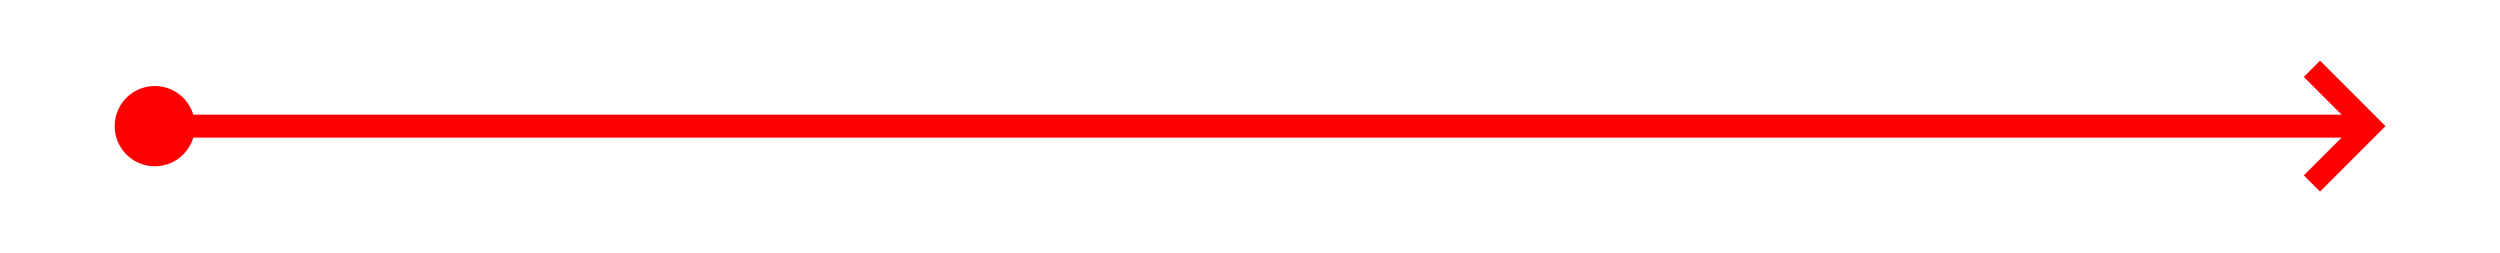
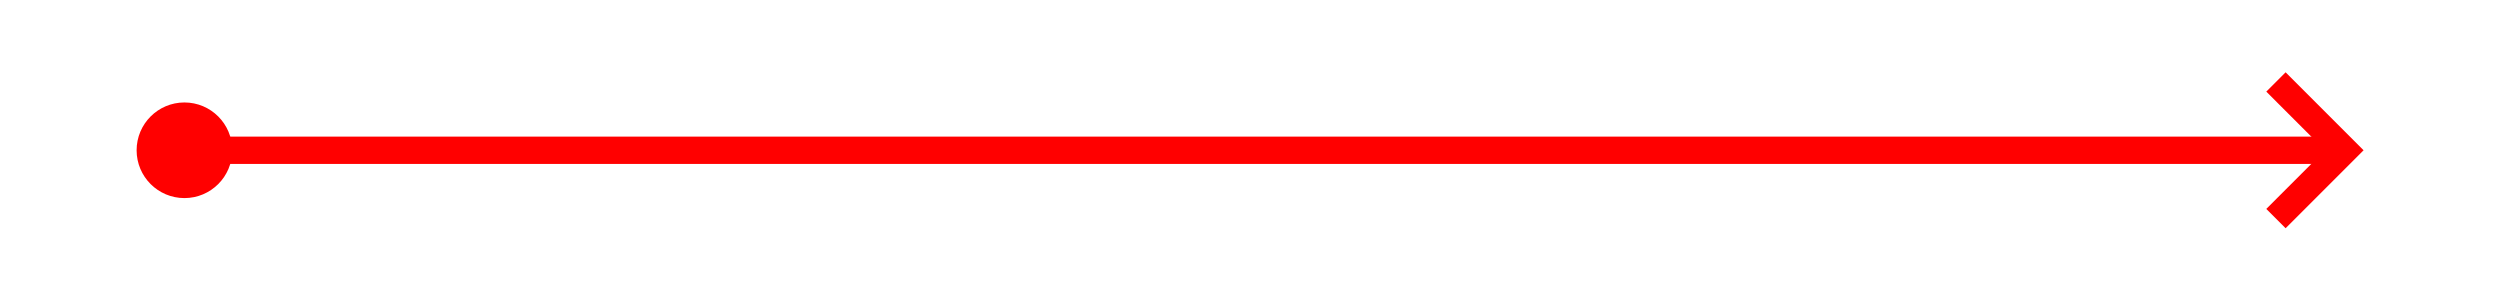
- <svg xmlns="http://www.w3.org/2000/svg" version="1.1" width="218px" height="22px">
-   <g transform="matrix(1 0 0 1 -730 -574 )">
-     <path d="M 743.5 581.5  A 3.5 3.5 0 0 0 740 585 A 3.5 3.5 0 0 0 743.5 588.5 A 3.5 3.5 0 0 0 747 585 A 3.5 3.5 0 0 0 743.5 581.5 Z M 930.893 580.707  L 935.186 585  L 930.893 589.293  L 932.307 590.707  L 937.307 585.707  L 938.014 585  L 937.307 584.293  L 932.307 579.293  L 930.893 580.707  Z " fill-rule="nonzero" fill="#ff0000" stroke="none" />
-     <path d="M 742 585  L 936 585  " stroke-width="2" stroke="#ff0000" fill="none" />
+ <svg xmlns="http://www.w3.org/2000/svg" version="1.1" width="183px" height="22px">
+   <g transform="matrix(1 0 0 1 -1287 -367 )">
+     <path d="M 1300.5 374.5  A 3.5 3.5 0 0 0 1297 378 A 3.5 3.5 0 0 0 1300.5 381.5 A 3.5 3.5 0 0 0 1304 378 A 3.5 3.5 0 0 0 1300.5 374.5 Z M 1452.893 373.707  L 1457.186 378  L 1452.893 382.293  L 1454.307 383.707  L 1459.307 378.707  L 1460.014 378  L 1459.307 377.293  L 1454.307 372.293  L 1452.893 373.707  Z " fill-rule="nonzero" fill="#ff0000" stroke="none" />
+     <path d="M 1299 378  L 1458 378  " stroke-width="2" stroke="#ff0000" fill="none" />
  </g>
</svg>
